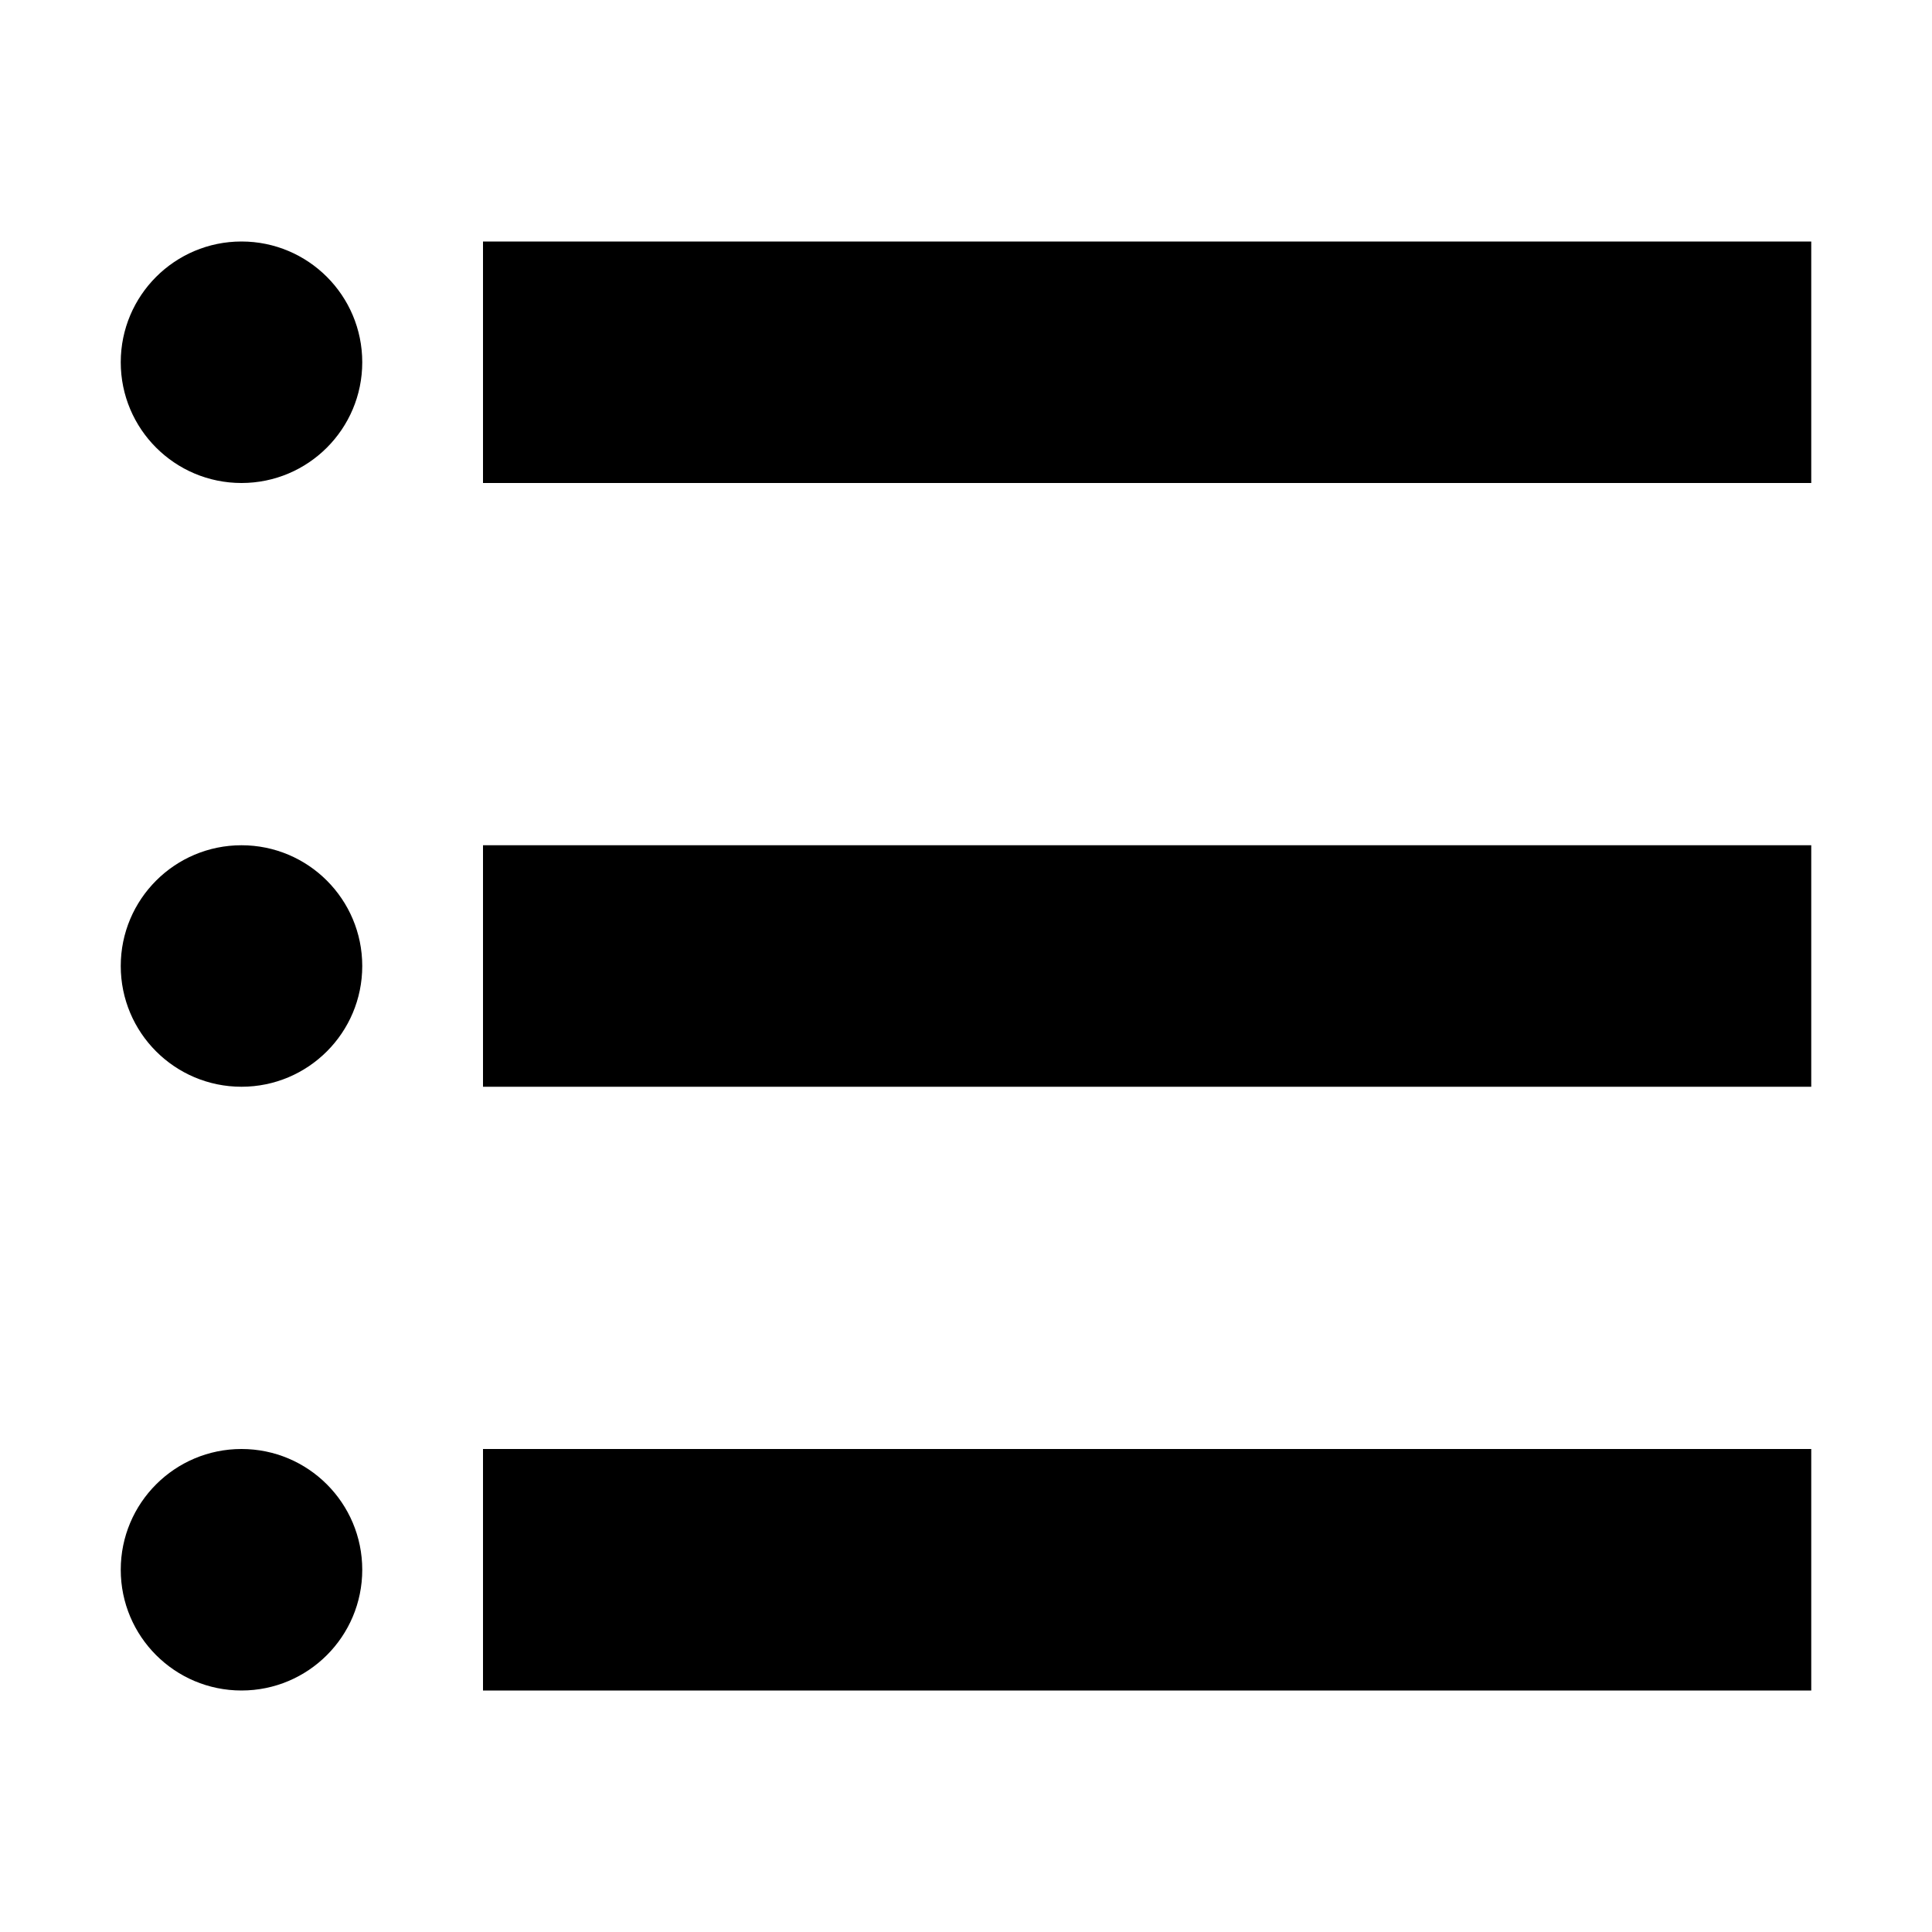
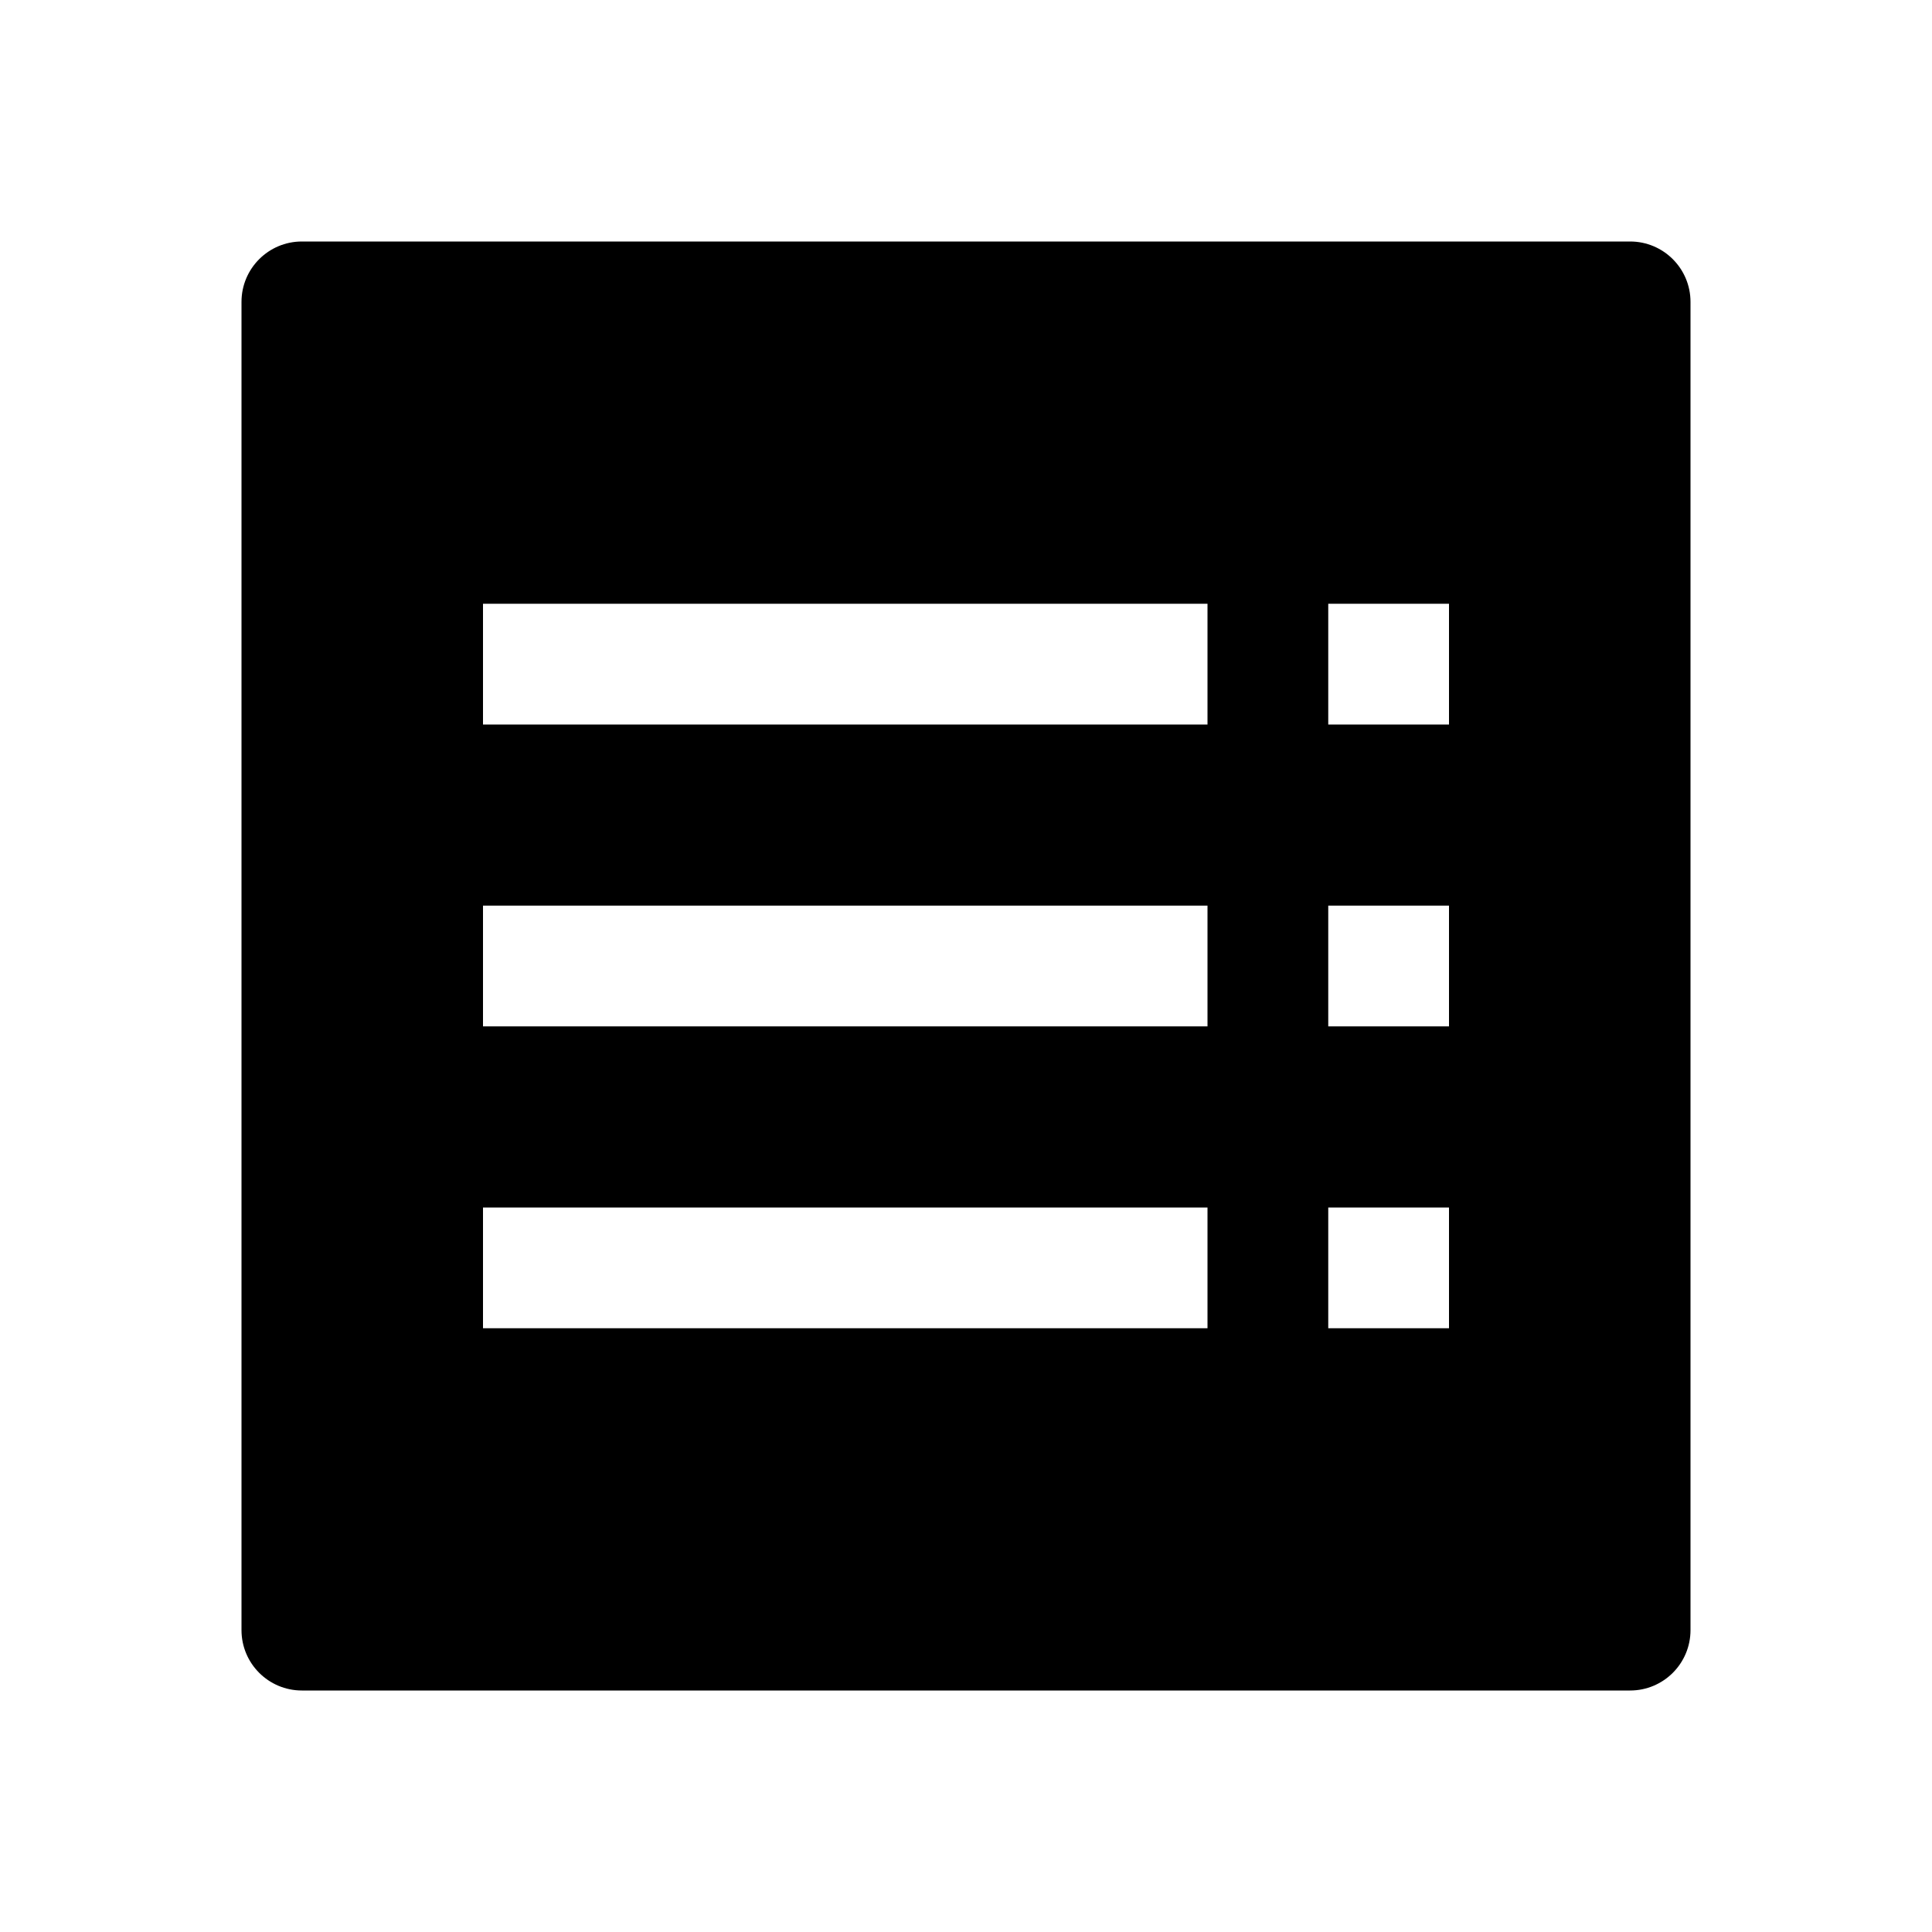
<svg xmlns="http://www.w3.org/2000/svg" aria-hidden="true" role="img" style="color: rgb(0, 0, 0);" width="64" height="64" viewBox="0 0 16 16">
-   <path fill="currentColor" d="M1 3a1 1 0 1 0 2 0a1 1 0 0 0-2 0m3 1h11V2H4zm11 5H4V7h11zM1 8a1 1 0 1 0 2 0a1 1 0 0 0-2 0m14 6H4v-2h11zM1 13a1 1 0 1 0 2 0a1 1 0 0 0-2 0" />
+   <path fill="currentColor" fill-rule="evenodd" d="M2.5 2a.5.5 0 0 0-.5.5v11a.5.5 0 0 0 .5.5h11a.5.5 0 0 0 .5-.5v-11a.5.5 0 0 0-.5-.5zM4 6h6V5H4zm7 0h1V5h-1zm-1 2.5H4v-1h6zm1 0h1v-1h-1zM10 11H4v-1h6zm1 0h1v-1h-1z" clip-rule="evenodd" />
</svg>
